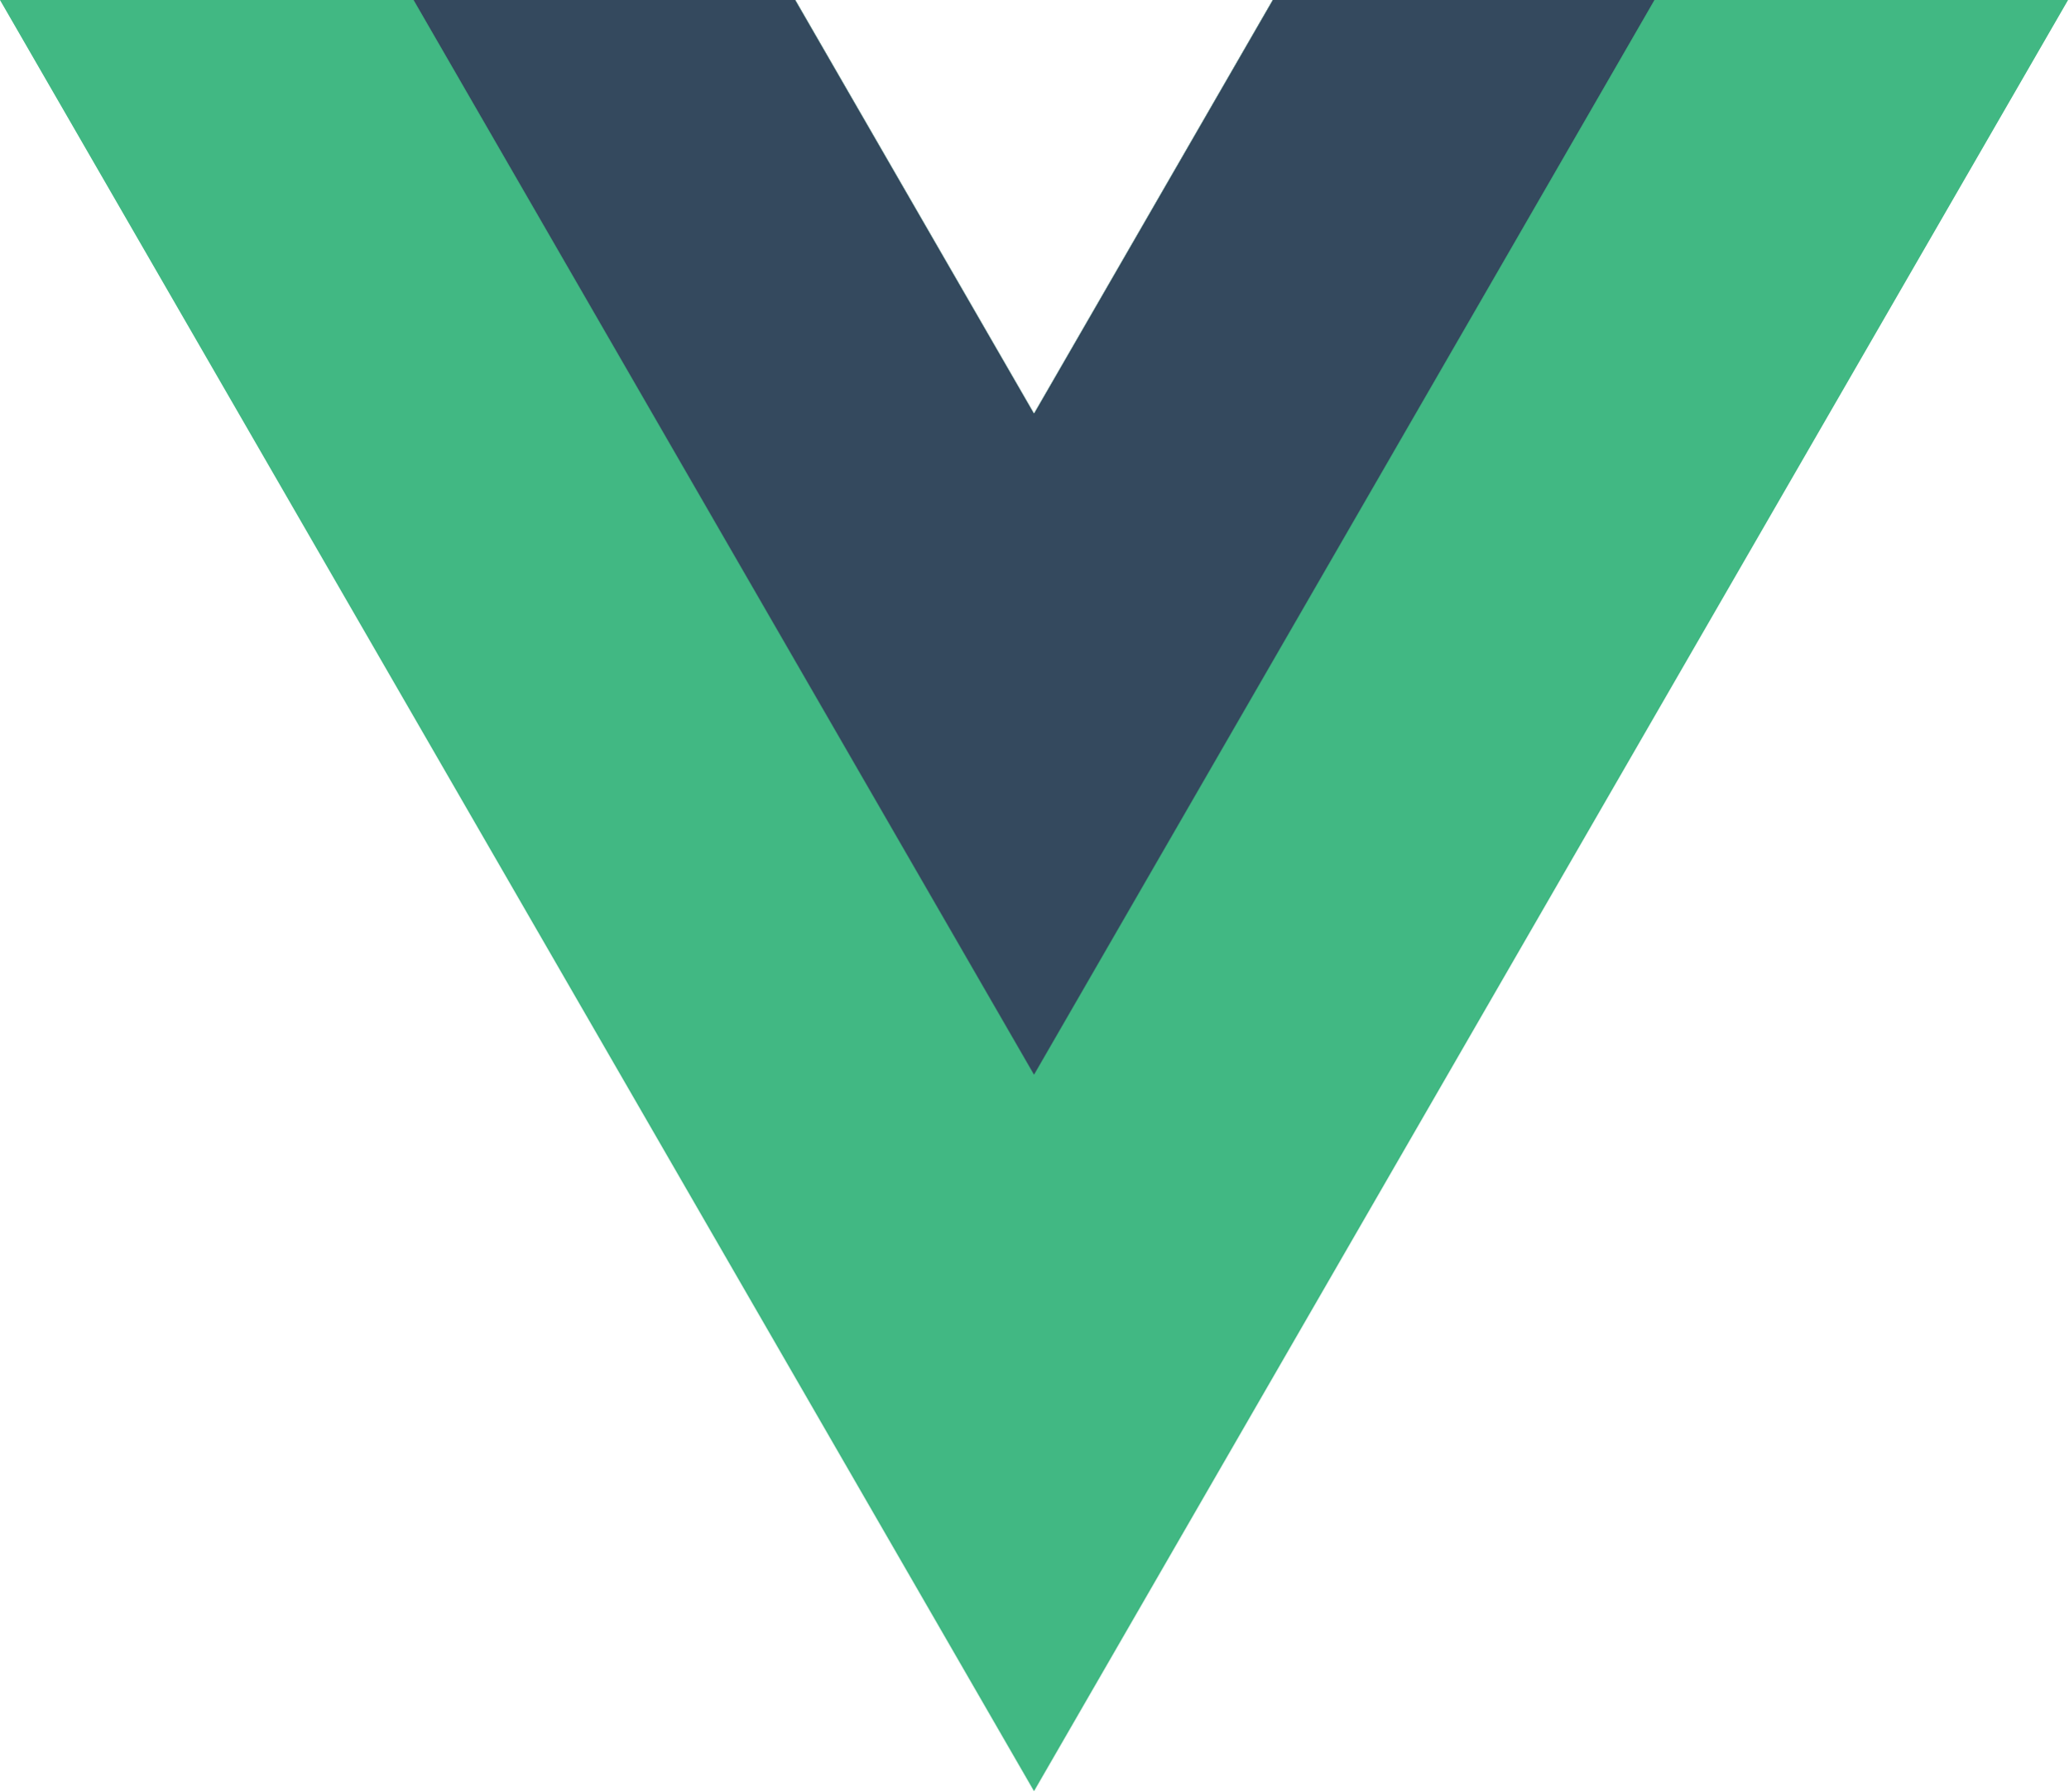
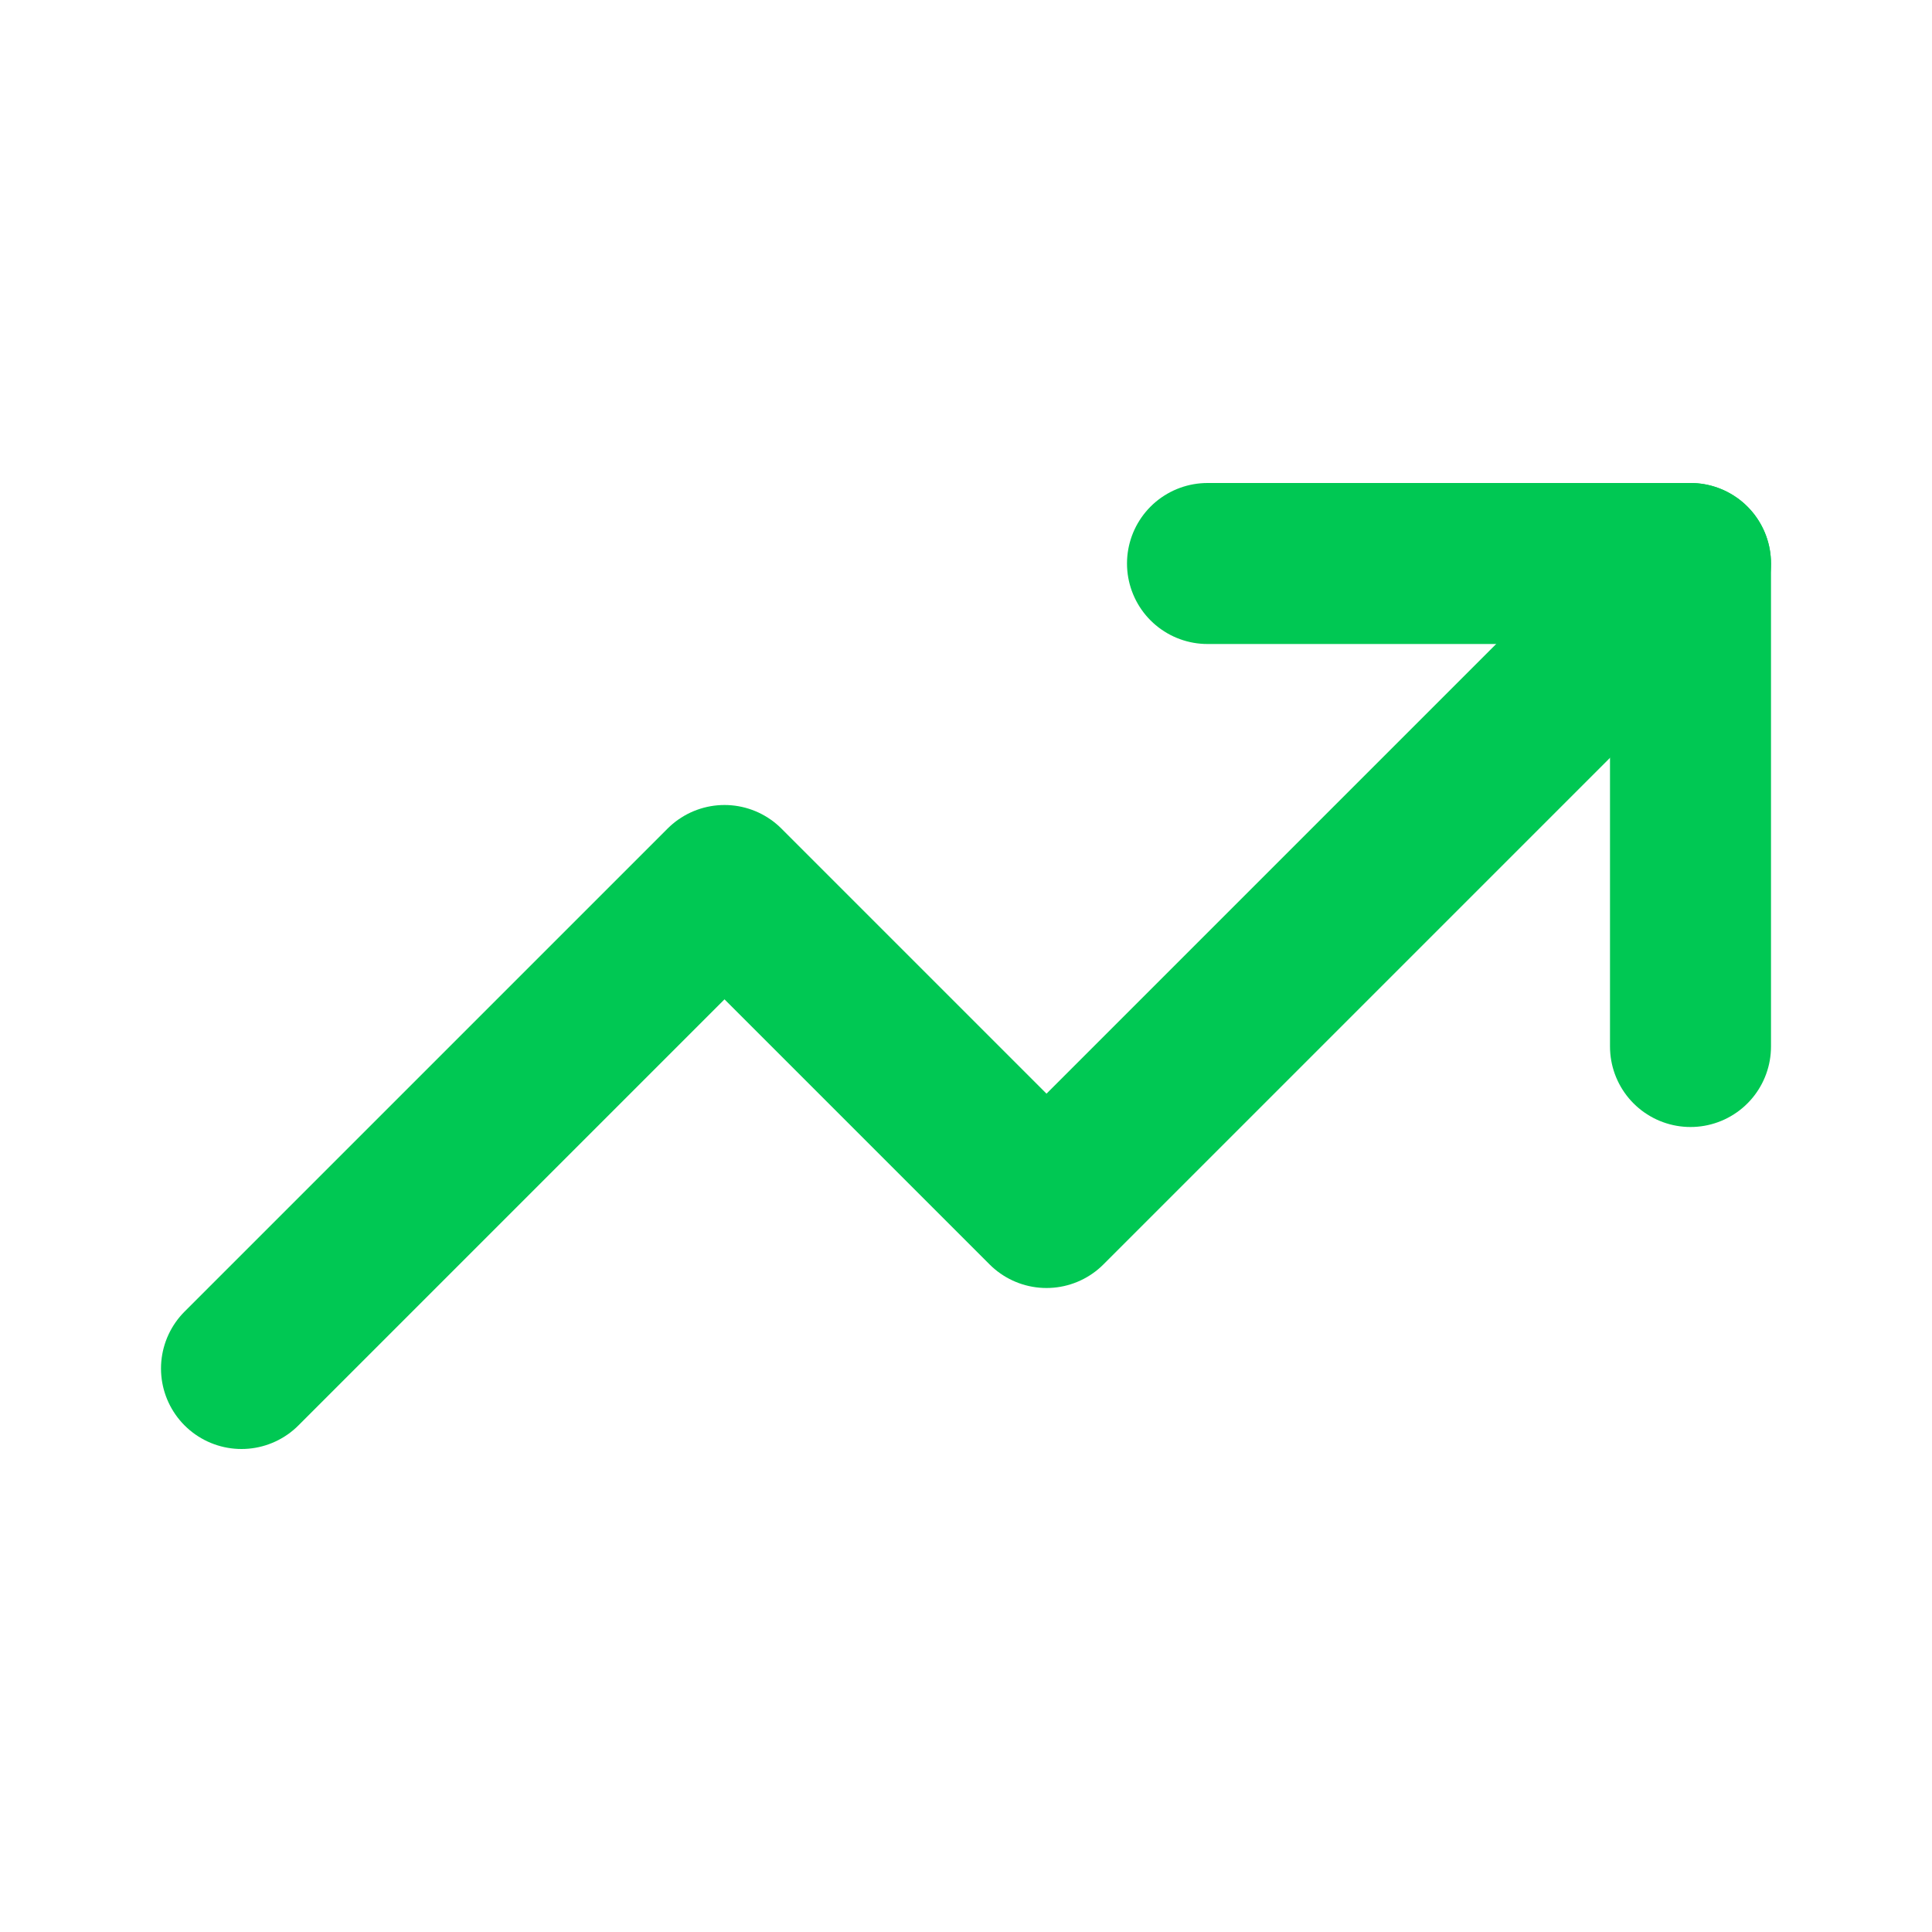
- <svg xmlns="http://www.w3.org/2000/svg" viewBox="0 0 261.76 226.69">
-   <path d="M161.096.001l-30.225 52.351L100.647.001H-.005l130.877 226.688L261.749.001z" fill="#41b883" />
-   <path d="M161.096.001l-30.225 52.351L100.647.001H52.346l78.526 136.01L209.398.001z" fill="#34495e" />
+ <svg xmlns="http://www.w3.org/2000/svg" width="100" height="100" viewBox="0 0 24 24" fill="none">
+   <path d="M3 17L9 11L13 15L21 7" stroke="#00C853" stroke-width="2" stroke-linecap="round" stroke-linejoin="round" />
+   <path d="M21 13V7H15" stroke="#00C853" stroke-width="2" stroke-linecap="round" stroke-linejoin="round" />
</svg>
